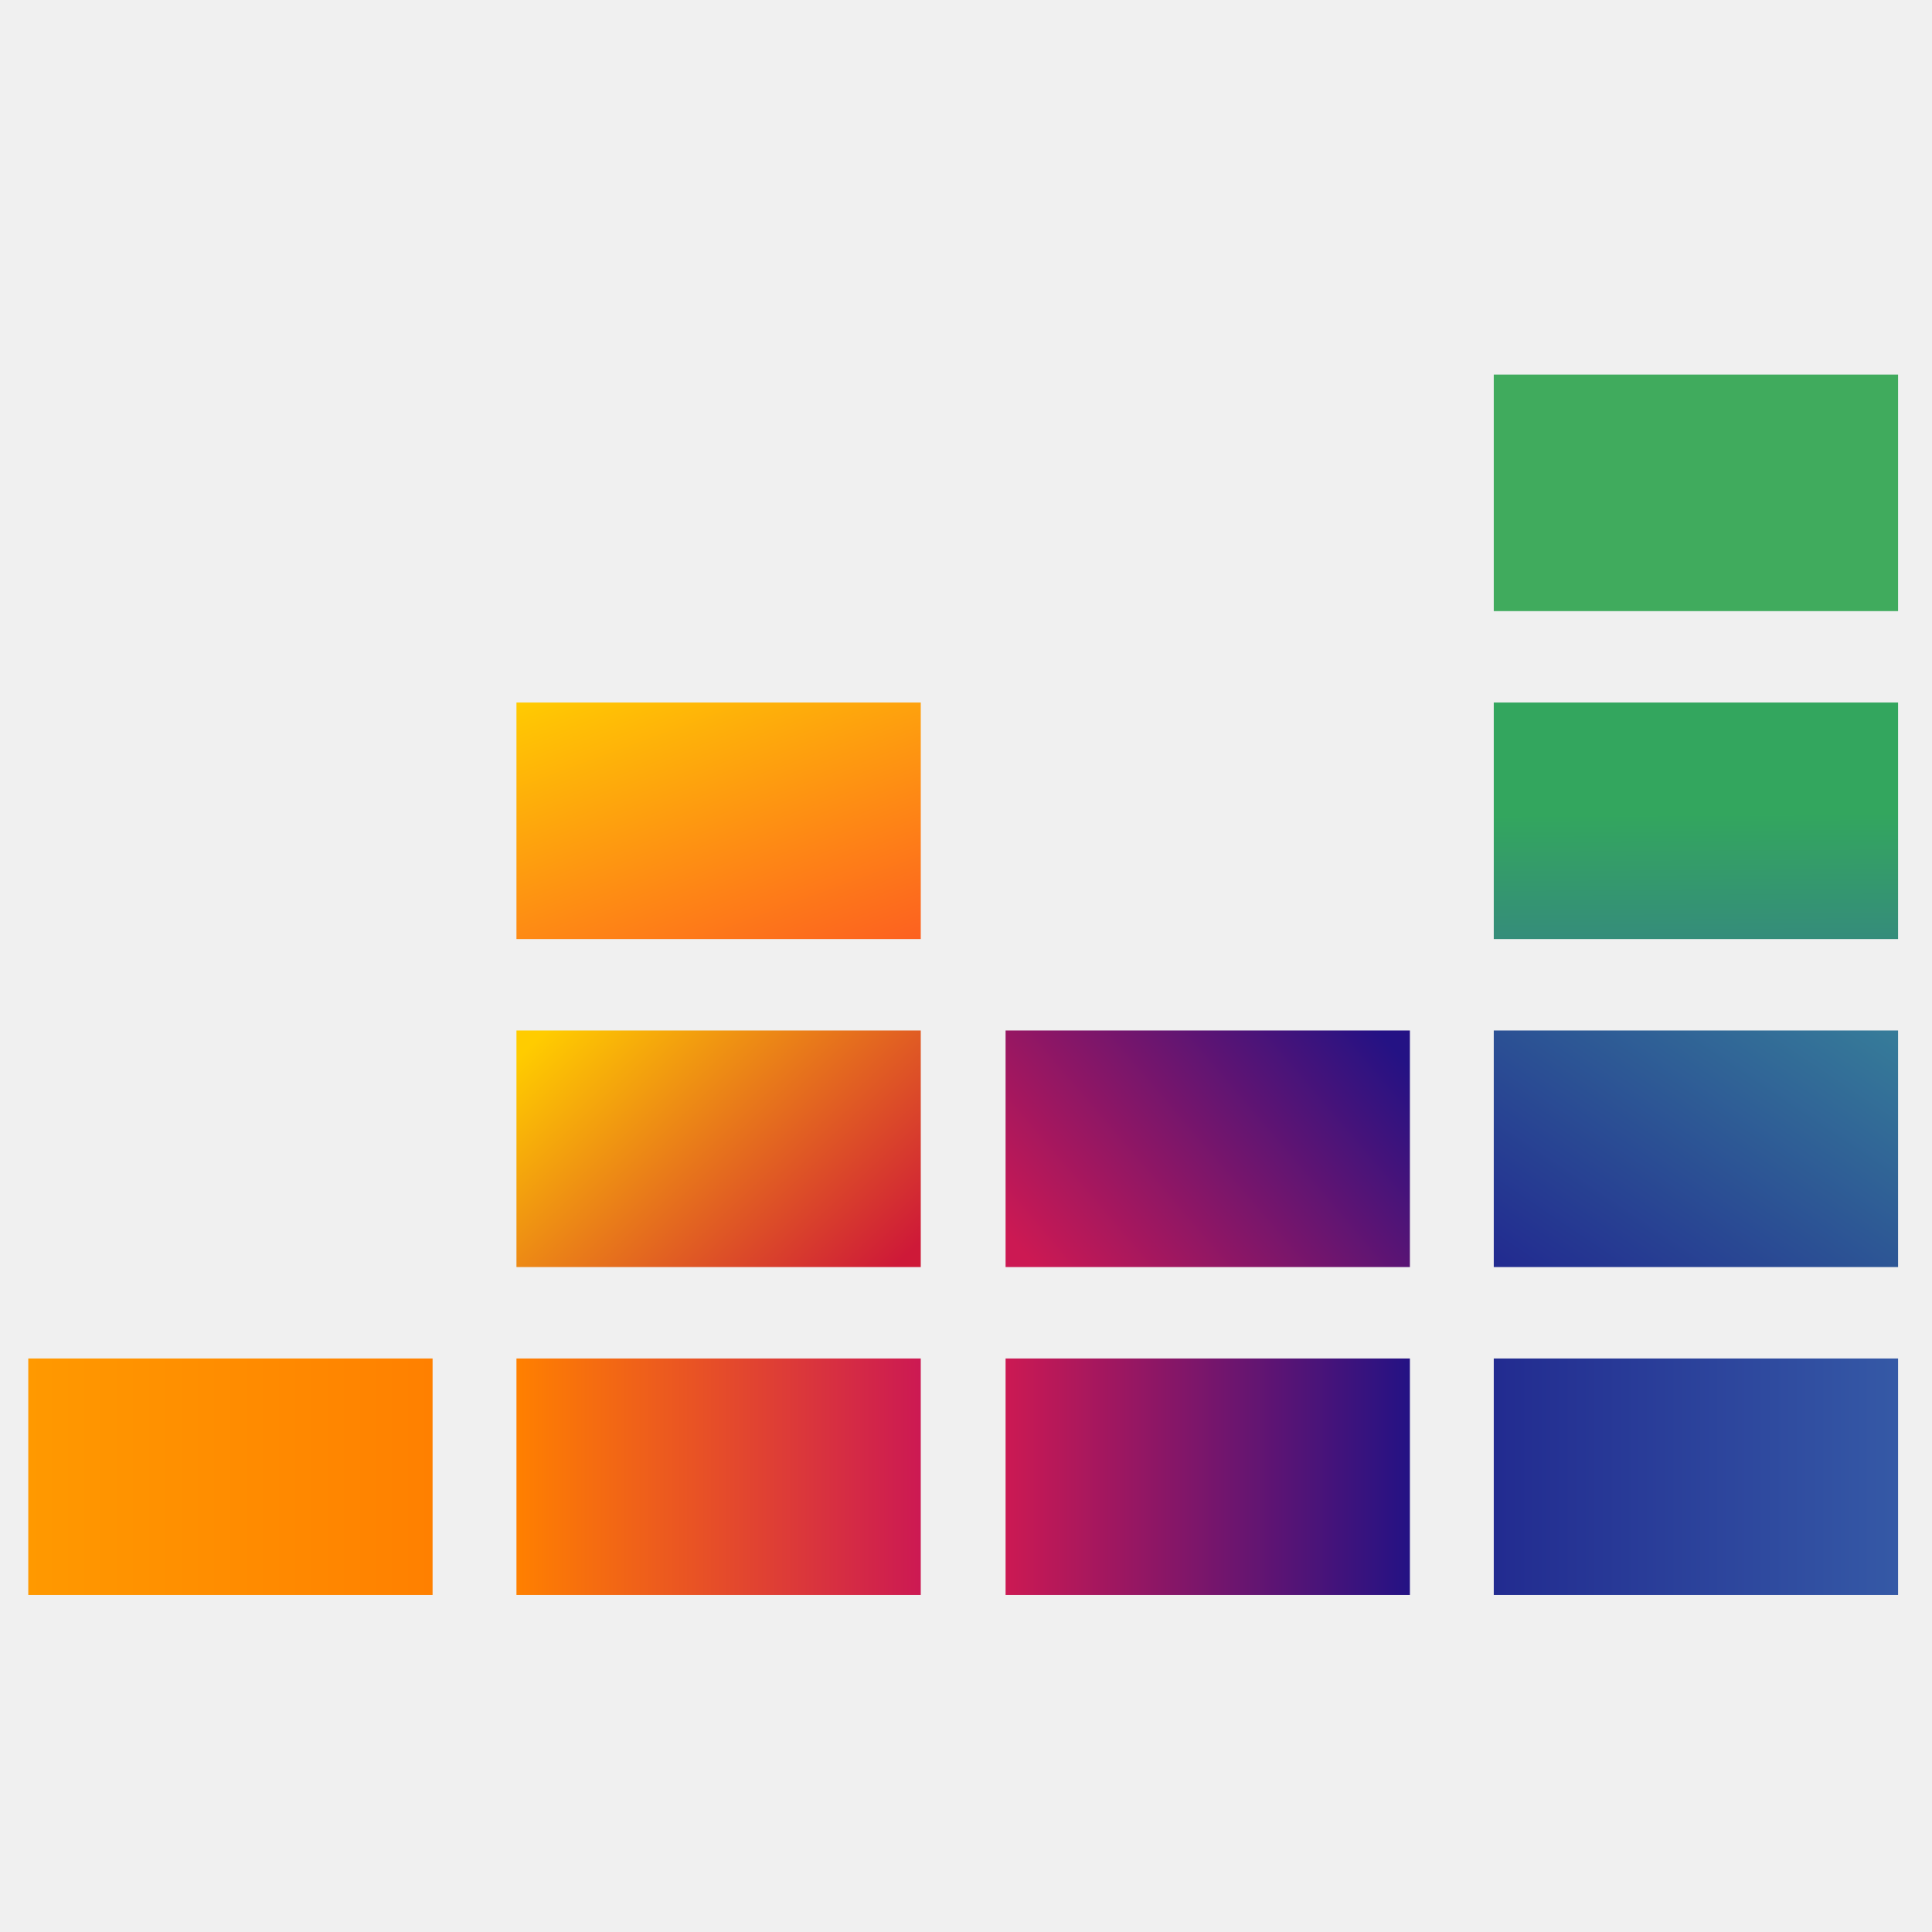
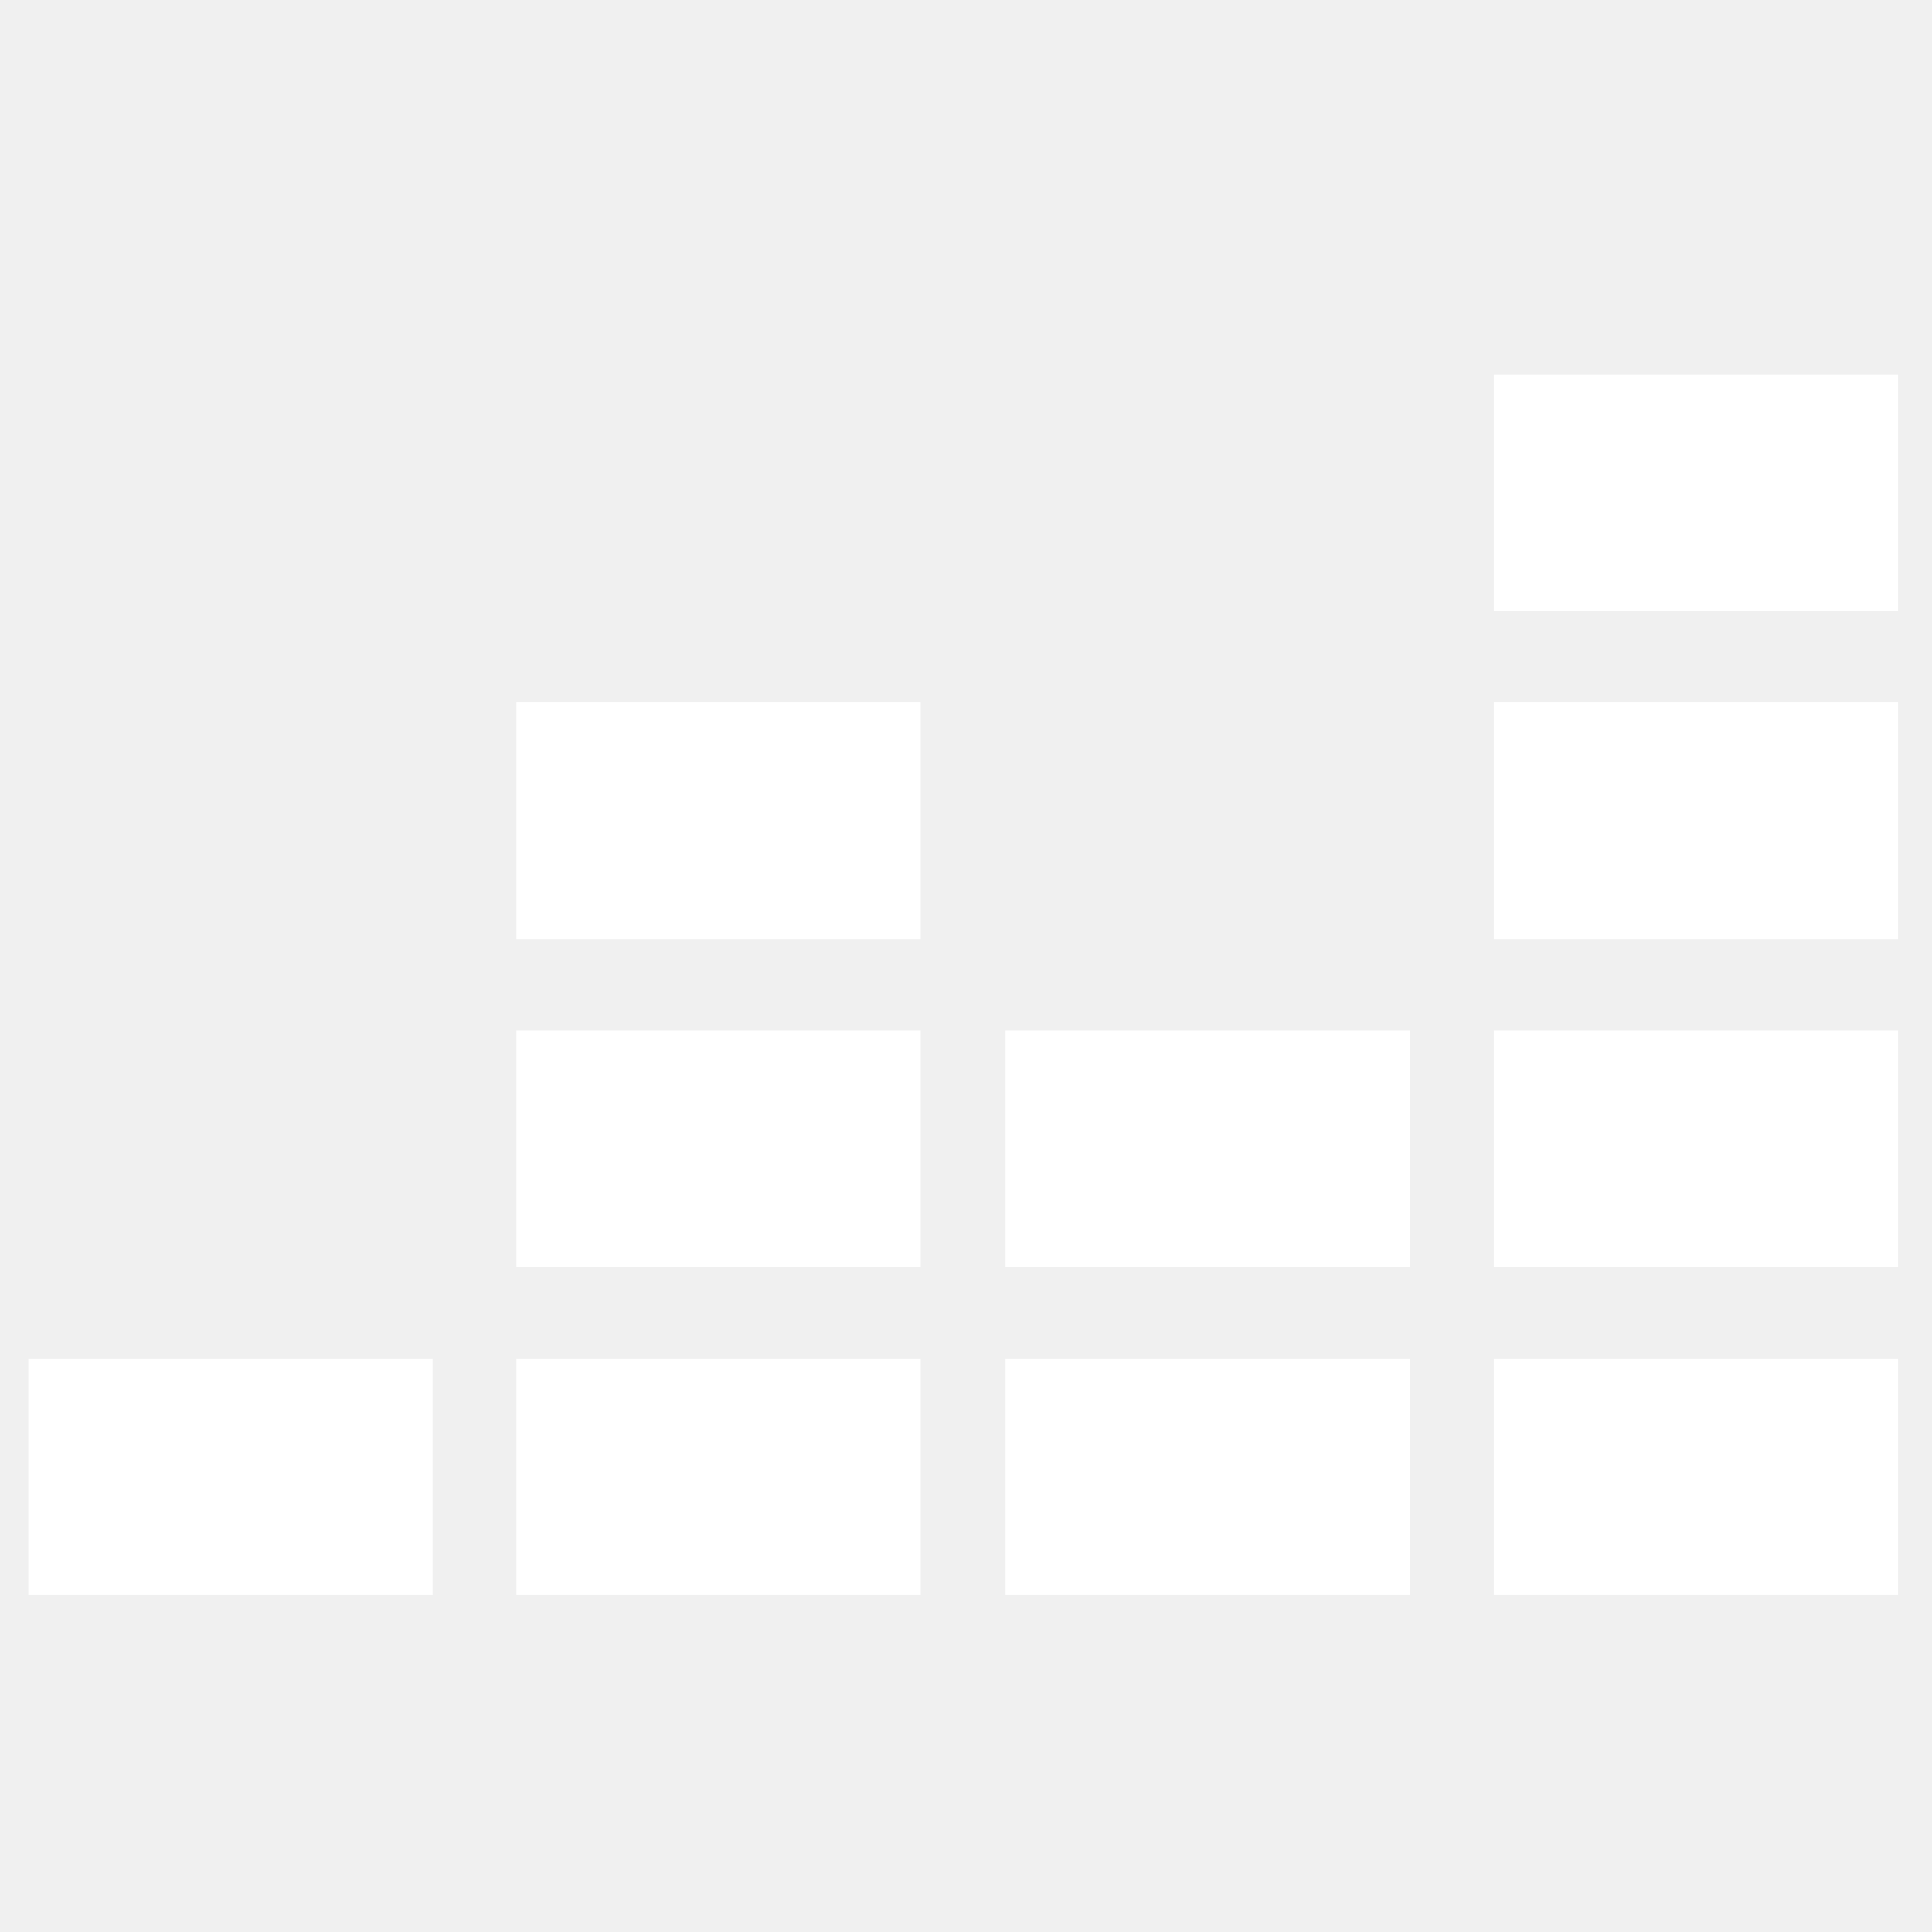
<svg xmlns="http://www.w3.org/2000/svg" width="205" height="205" xml:space="preserve" version="1.1">
  <defs>
    <linearGradient y2="-0.015" x2="0.495" y1="1.009" x1="0.505" id="rect8192_1_">
-       <stop stop-color="#358C7B" offset="0" />
-       <stop stop-color="#33A65E" offset="0.526" />
+       <stop stop-color="#ffffff" offset="0" />
+       <stop stop-color="#ffffff" offset="0.526" />
    </linearGradient>
    <linearGradient y2="0.052" x2="1.015" y1="0.949" x1="-0.015" id="rect8199_1_">
-       <stop stop-color="#222B90" offset="0" />
-       <stop stop-color="#367B99" offset="1" />
+       <stop stop-color="#ffffff" offset="0" />
+       <stop stop-color="#ffffff" offset="1" />
    </linearGradient>
    <linearGradient y2="0.5" x2="0.999" y1="0.5" x1="0" id="rect8206_1_">
-       <stop stop-color="#FF9900" offset="0" />
-       <stop stop-color="#FF8000" offset="1" />
+       <stop stop-color="#ffffff" offset="0" />
+       <stop stop-color="#ffffff" offset="1" />
    </linearGradient>
    <linearGradient y2="0.5" x2="1" y1="0.5" x1="0.001" id="rect8213_1_">
-       <stop stop-color="#FF8000" offset="0" />
-       <stop stop-color="#CC1953" offset="1" />
+       <stop stop-color="#ffffff" offset="0" />
+       <stop stop-color="#ffffff" offset="1" />
    </linearGradient>
    <linearGradient y2="0.5" x2="0.999" y1="0.5" x1="-0" id="rect8220_1_">
-       <stop stop-color="#CC1953" offset="0" />
-       <stop stop-color="#241284" offset="1" />
+       <stop stop-color="#ffffff" offset="0" />
+       <stop stop-color="#ffffff" offset="1" />
    </linearGradient>
    <linearGradient y2="0.5" x2="0.999" y1="0.5" x1="-0.001" id="rect8227_1_">
-       <stop stop-color="#222B90" offset="0" />
-       <stop stop-color="#3559A6" offset="1" />
+       <stop stop-color="#ffffff" offset="0" />
+       <stop stop-color="#ffffff" offset="1" />
    </linearGradient>
    <linearGradient y2="0.231" x2="1.038" y1="0.77" x1="-0.04" id="rect8234_1_">
-       <stop stop-color="#CC1953" offset="0" />
-       <stop stop-color="#241284" offset="1" />
+       <stop stop-color="#ffffff" offset="0" />
+       <stop stop-color="#ffffff" offset="1" />
    </linearGradient>
    <linearGradient y2="0.833" x2="1.036" y1="0.167" x1="-0.034" id="rect8241_1_">
-       <stop stop-color="#FFCC00" offset="0.003" />
-       <stop stop-color="#CE1938" offset="1" />
+       <stop stop-color="#ffffff" offset="0.003" />
+       <stop stop-color="#ffffff" offset="1" />
    </linearGradient>
    <linearGradient y2="1.156" x2="0.916" y1="-0.155" x1="0.085" id="rect8248_1_">
-       <stop stop-color="#FFD100" offset="0.003" />
-       <stop stop-color="#FD5A22" offset="1" />
+       <stop stop-color="#ffffff" offset="0.003" />
+       <stop stop-color="#ffffff" offset="1" />
    </linearGradient>
  </defs>
  <g>
    <g id="g8252">
-       <rect fill="#40AB5D" clip-rule="evenodd" fill-rule="evenodd" height="25.1" width="42.9" class="st0" y="39.744" x="158.5" id="rect8185" />
+       <rect fill="#ffffff" clip-rule="evenodd" fill-rule="evenodd" height="25.1" width="42.9" class="st0" y="39.744" x="158.5" id="rect8185" />
      <rect fill="url(#rect8192_1_)" clip-rule="evenodd" fill-rule="evenodd" height="25.1" width="42.9" class="st1" y="74.544" x="158.5" id="rect8192" />
      <rect fill="url(#rect8199_1_)" clip-rule="evenodd" fill-rule="evenodd" height="25.1" width="42.9" class="st2" y="109.344" x="158.5" id="rect8199" />
      <rect fill="url(#rect8206_1_)" clip-rule="evenodd" fill-rule="evenodd" height="25.1" width="42.9" class="st3" y="144.144" x="3" id="rect8206" />
      <rect fill="url(#rect8213_1_)" clip-rule="evenodd" fill-rule="evenodd" height="25.1" width="42.9" class="st4" y="144.144" x="54.8" id="rect8213" />
      <rect fill="url(#rect8220_1_)" clip-rule="evenodd" fill-rule="evenodd" height="25.1" width="42.9" class="st5" y="144.144" x="106.7" id="rect8220" />
      <rect fill="url(#rect8227_1_)" clip-rule="evenodd" fill-rule="evenodd" height="25.1" width="42.9" class="st6" y="144.144" x="158.5" id="rect8227" />
      <rect fill="url(#rect8234_1_)" clip-rule="evenodd" fill-rule="evenodd" height="25.1" width="42.9" class="st7" y="109.344" x="106.7" id="rect8234" />
      <rect fill="url(#rect8241_1_)" clip-rule="evenodd" fill-rule="evenodd" height="25.1" width="42.9" class="st8" y="109.344" x="54.8" id="rect8241" />
      <rect fill="url(#rect8248_1_)" clip-rule="evenodd" fill-rule="evenodd" height="25.1" width="42.9" class="st9" y="74.544" x="54.8" id="rect8248" />
    </g>
  </g>
</svg>
